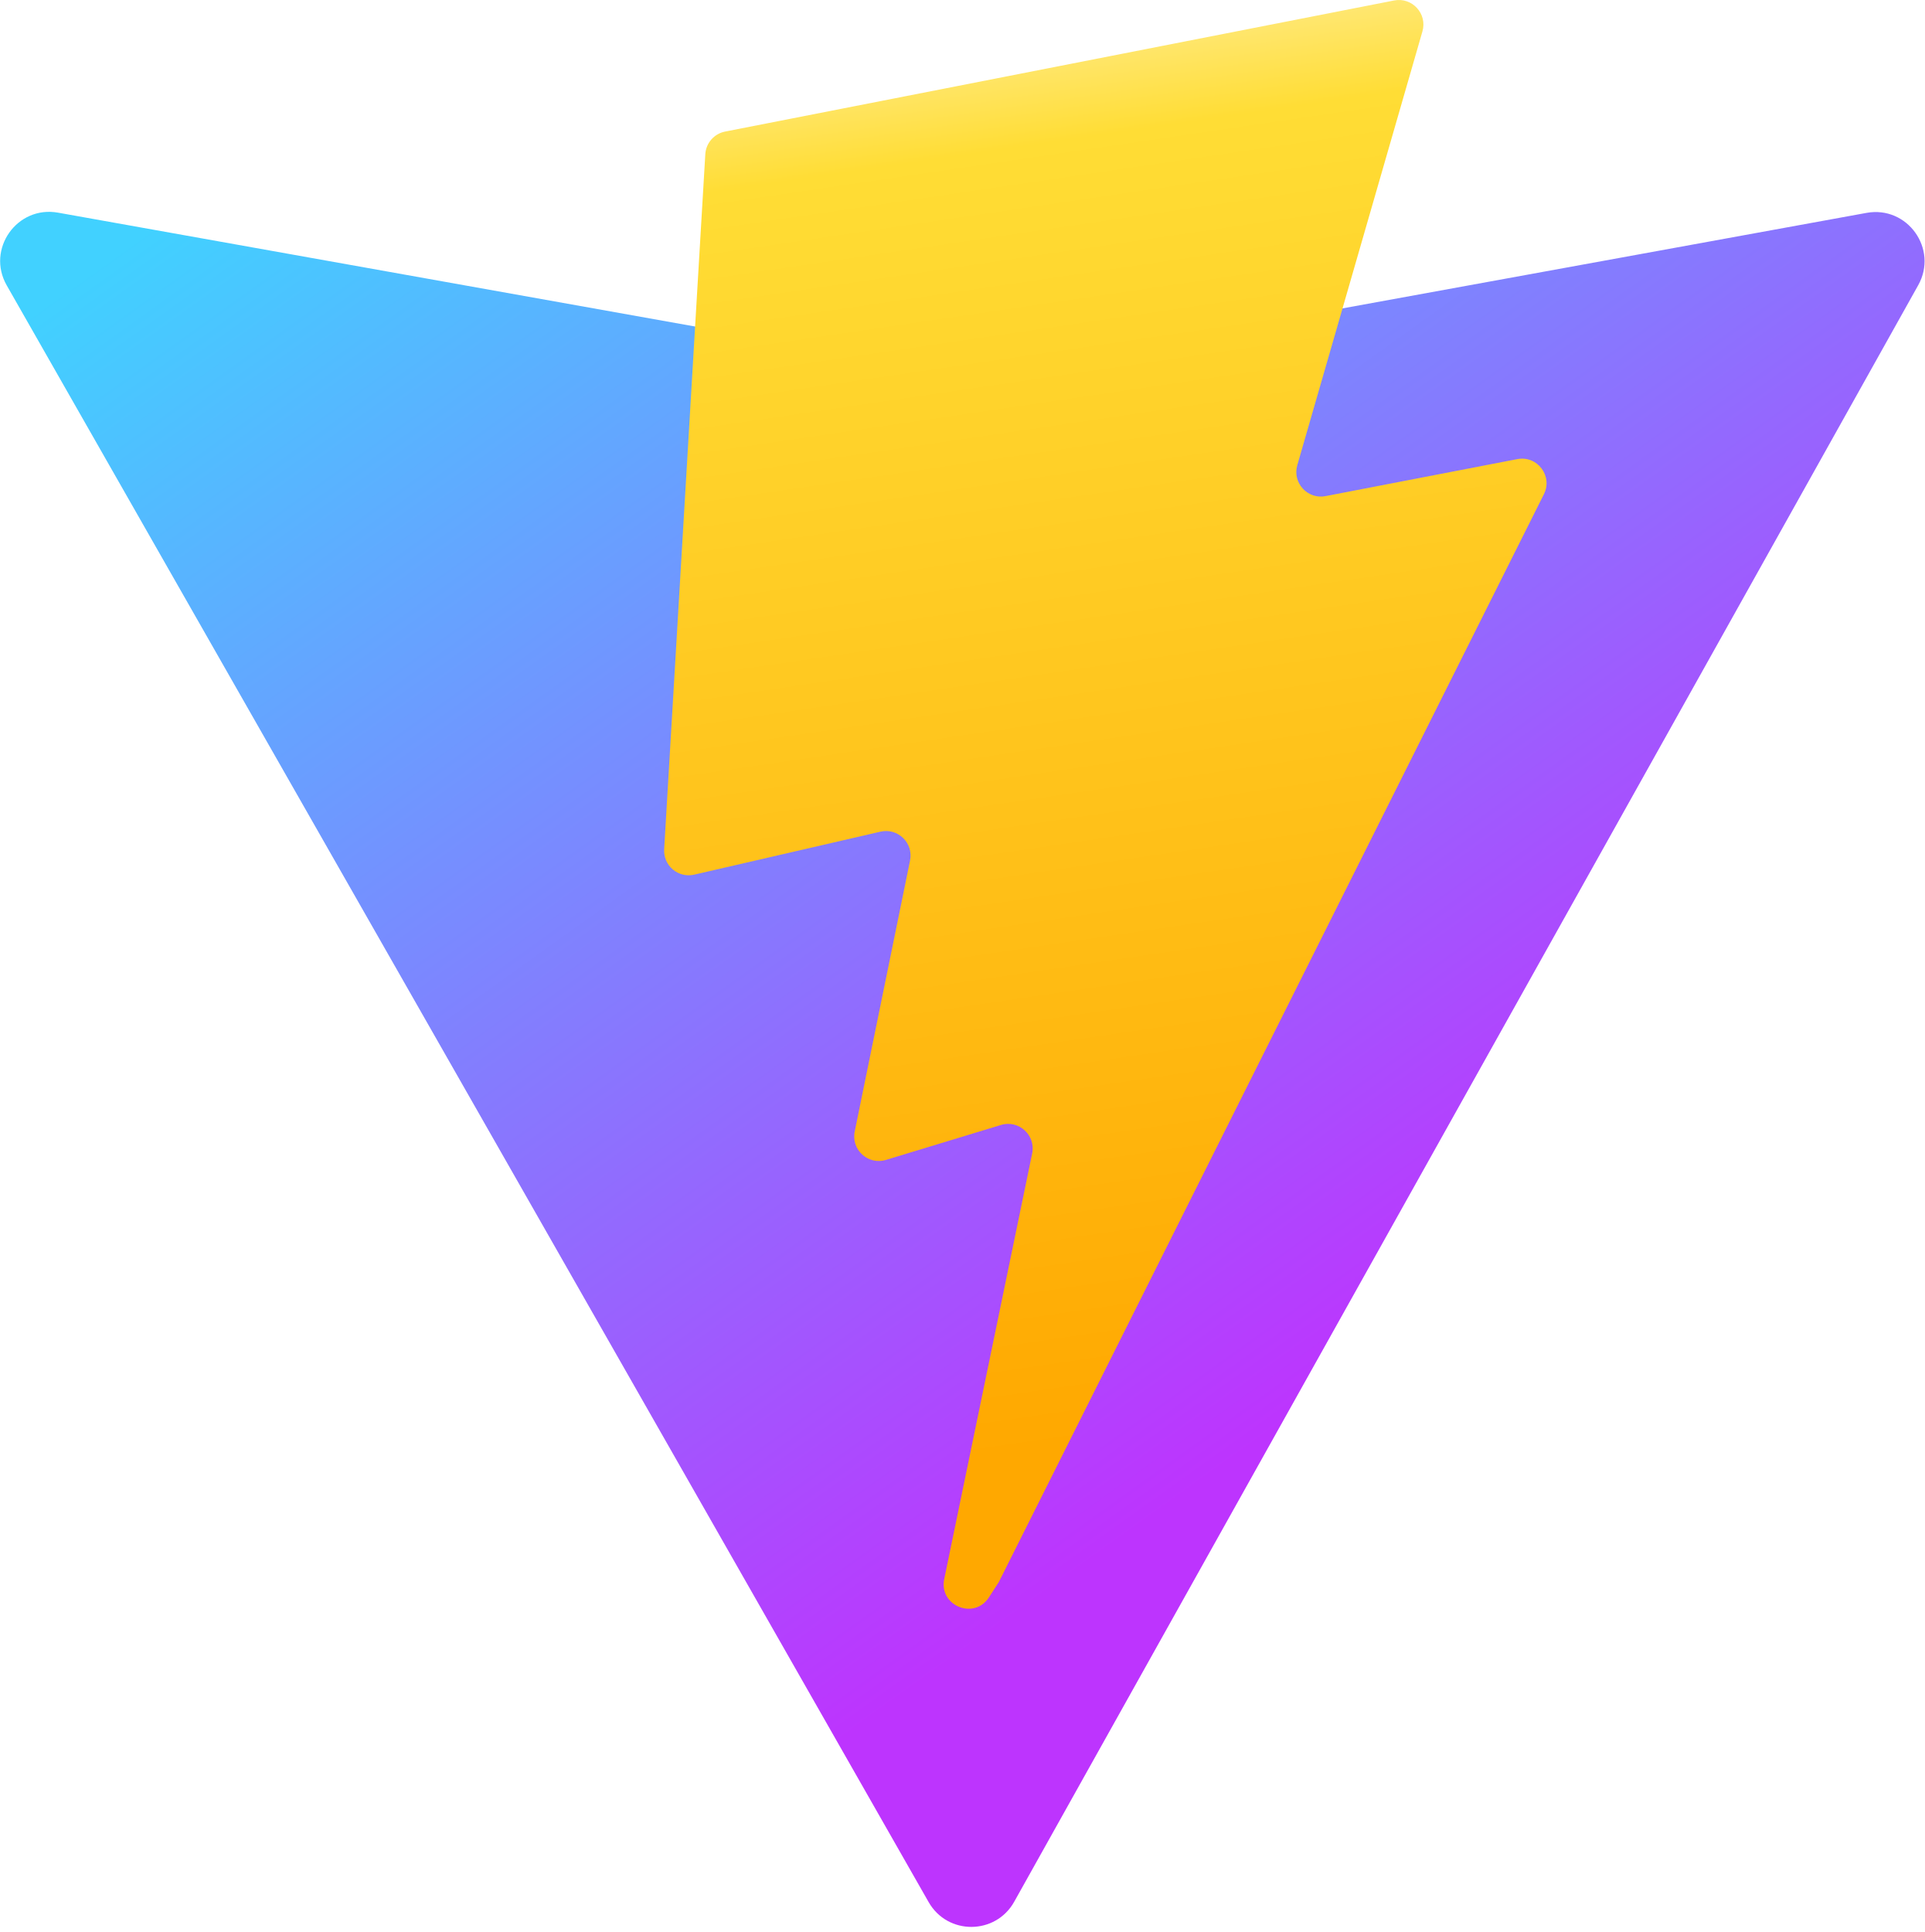
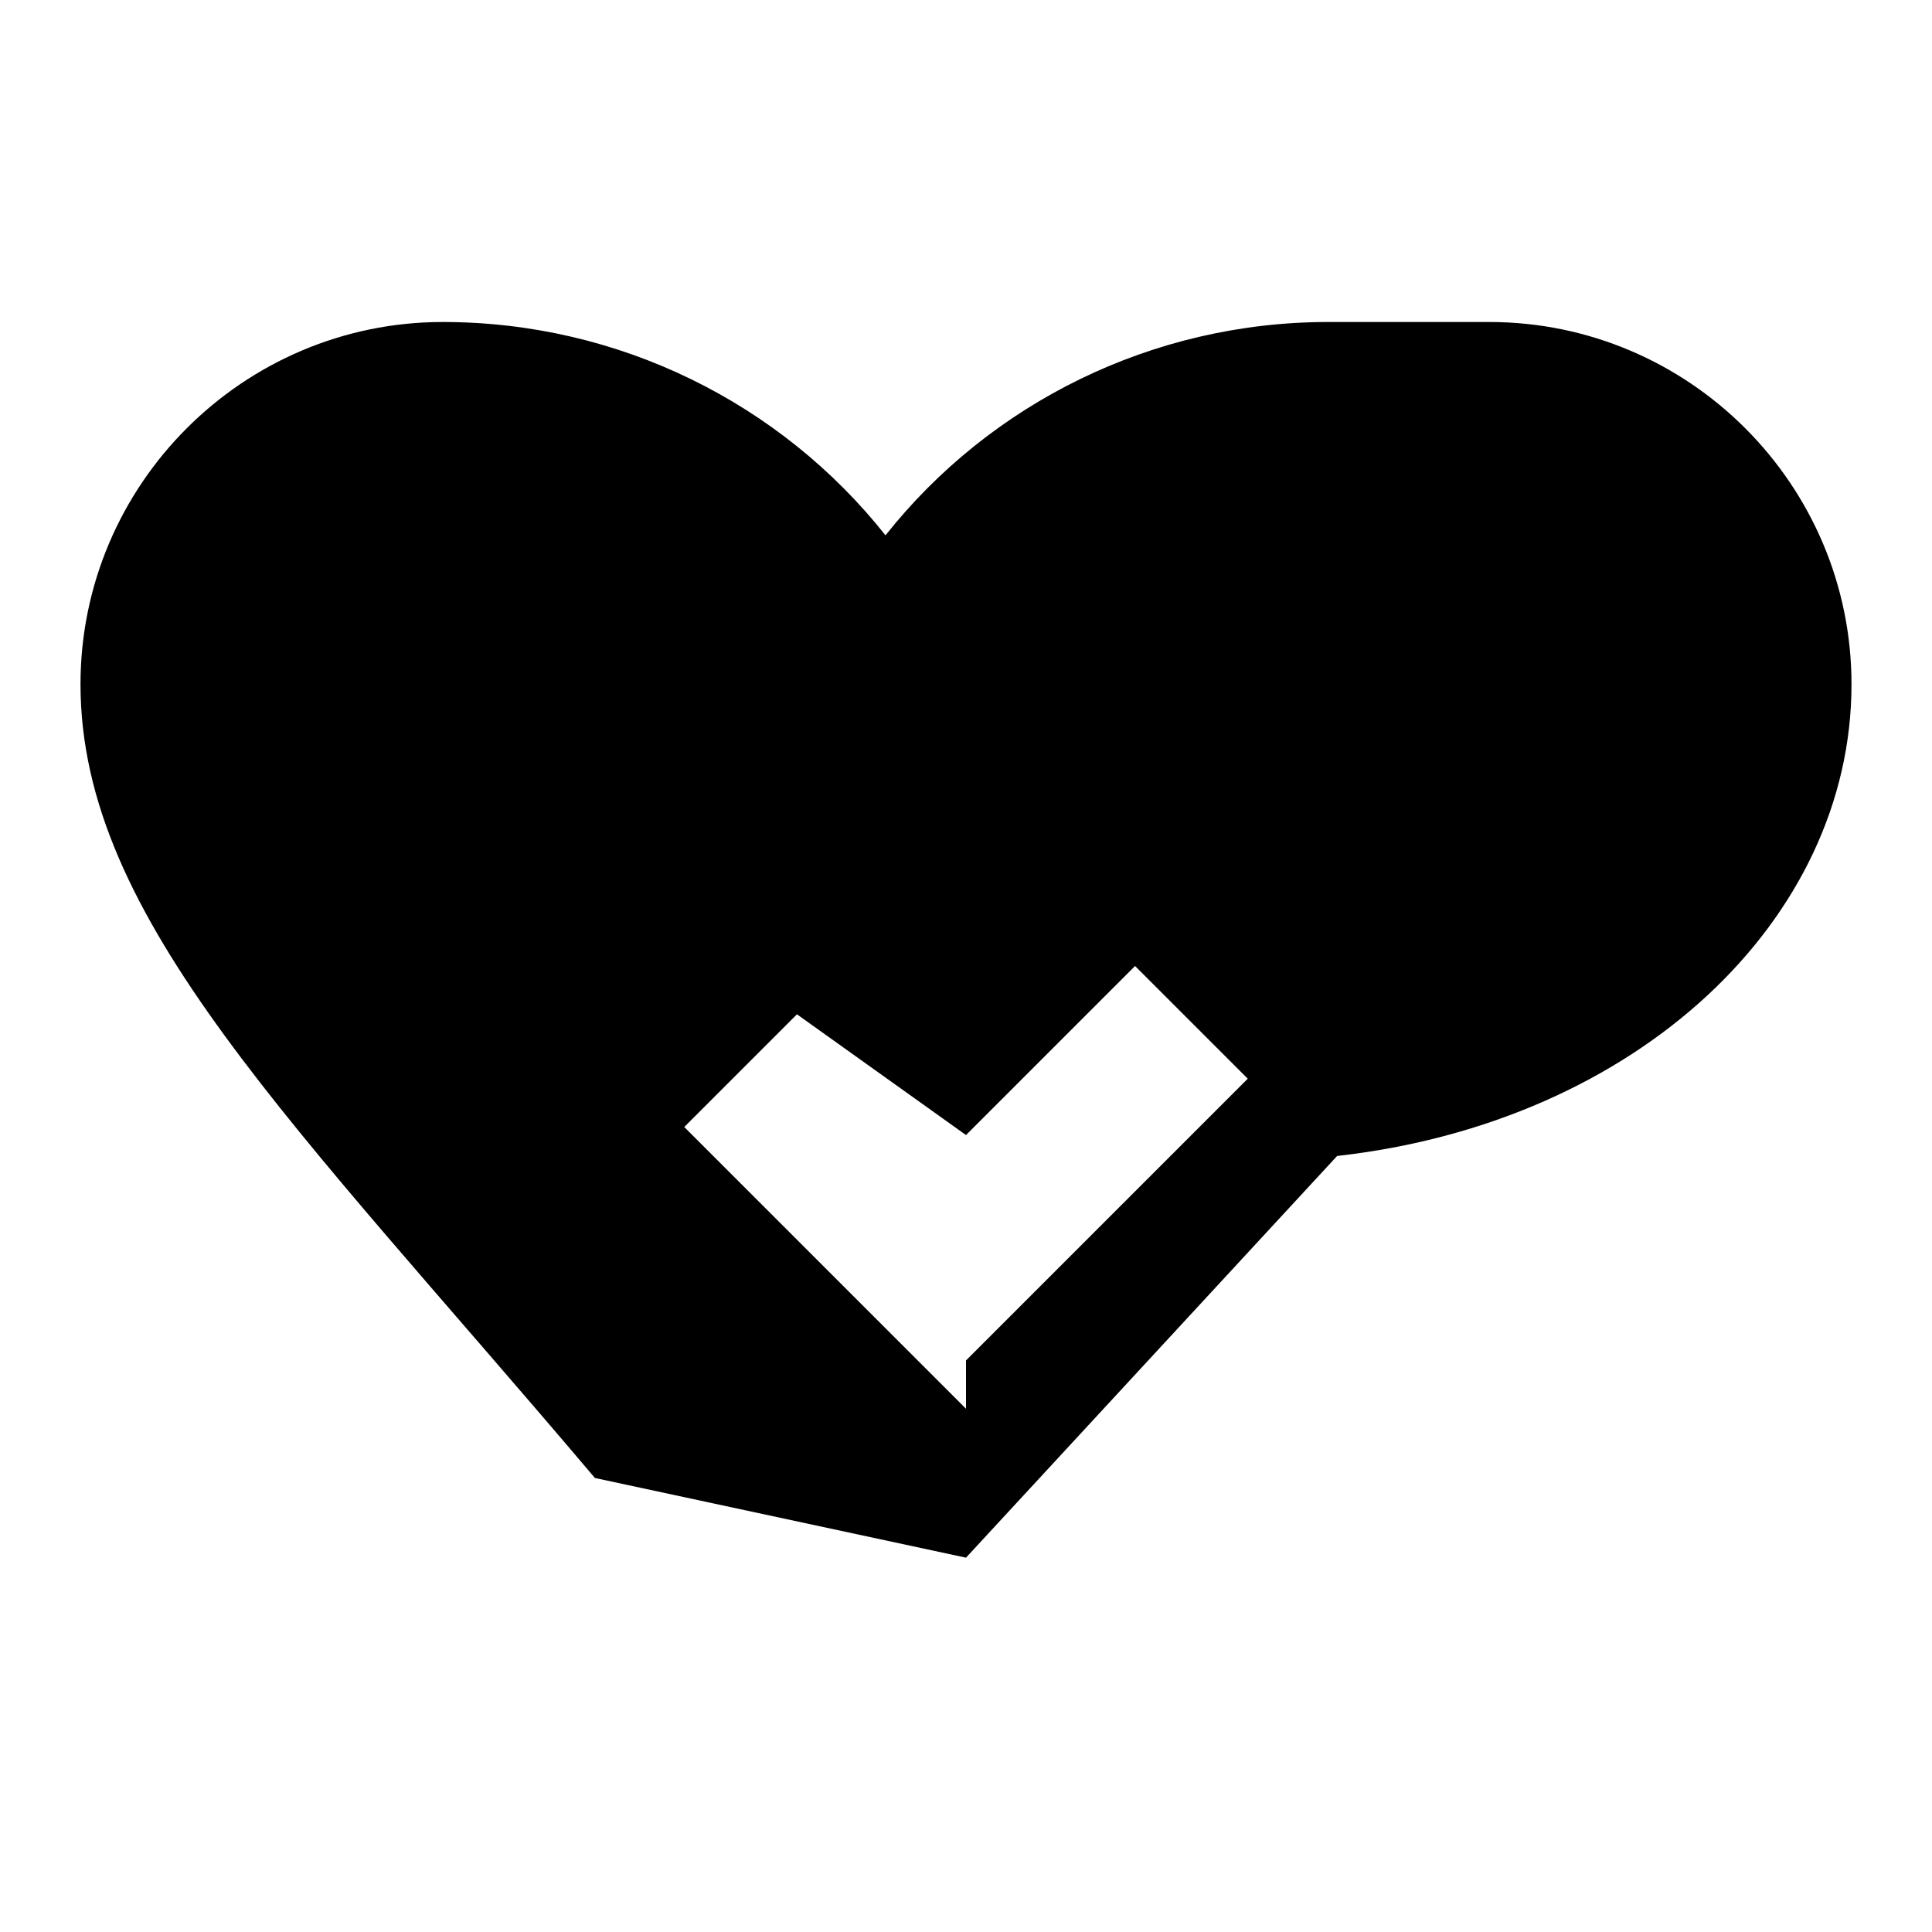
- <svg xmlns="http://www.w3.org/2000/svg" aria-hidden="true" role="img" class="iconify iconify--logos" width="31.88" height="32" preserveAspectRatio="xMidYMid meet" viewBox="0 0 256 257">
-   <defs>
-     <linearGradient id="IconifyId1813088fe1fbc01fb466" x1="-.828%" x2="57.636%" y1="7.652%" y2="78.411%">
-       <stop offset="0%" stop-color="#41D1FF" />
-       <stop offset="100%" stop-color="#BD34FE" />
-     </linearGradient>
-     <linearGradient id="IconifyId1813088fe1fbc01fb467" x1="43.376%" x2="50.316%" y1="2.242%" y2="89.03%">
-       <stop offset="0%" stop-color="#FFEA83" />
-       <stop offset="8.333%" stop-color="#FFDD35" />
-       <stop offset="100%" stop-color="#FFA800" />
-     </linearGradient>
-   </defs>
-   <path fill="url(#IconifyId1813088fe1fbc01fb466)" d="M255.153 37.938L134.897 252.976c-2.483 4.44-8.862 4.466-11.382.048L.875 37.958c-2.746-4.814 1.371-10.646 6.827-9.67l120.385 21.517a6.537 6.537 0 0 0 2.322-.004l117.867-21.483c5.438-.991 9.574 4.796 6.877 9.62Z" />
-   <path fill="url(#IconifyId1813088fe1fbc01fb467)" d="M185.432.063L96.44 17.501a3.268 3.268 0 0 0-2.634 3.014l-5.474 92.456a3.268 3.268 0 0 0 3.997 3.378l24.777-5.718c2.318-.535 4.413 1.507 3.936 3.838l-7.361 36.047c-.495 2.426 1.782 4.5 4.151 3.78l15.304-4.649c2.372-.72 4.652 1.36 4.15 3.788l-11.698 56.621c-.732 3.542 3.979 5.473 5.943 2.437l1.313-2.028l72.516-144.72c1.215-2.423-.88-5.186-3.54-4.672l-25.505 4.922c-2.396.462-4.435-1.77-3.759-4.114l16.646-57.705c.677-2.35-1.37-4.583-3.769-4.113Z" />
+ <svg xmlns="http://www.w3.org/2000/svg" viewBox="0 0 24 24" width="24" height="24">
+   <path fill="none" d="M0 0h24v24H0V0z" />
+   <path d="M16.5 4c-2.19 0-4.2 1.01-5.5 2.65C9.7 5.01 7.69 4 5.5 4 3.02 4 1 6.02 1 8.5c0 2.92 2.65 5.44 6.39 9.86L12 19.35l4.61-4.99C20.35 13.94 23 11.42 23 8.5 23 6.02 20.98 4 18.5 4zM12 17.5l-3.5-3.5 1.4-1.4L12 14.1l2.1-2.1 1.4 1.4-3.5 3.5z" />
</svg>
